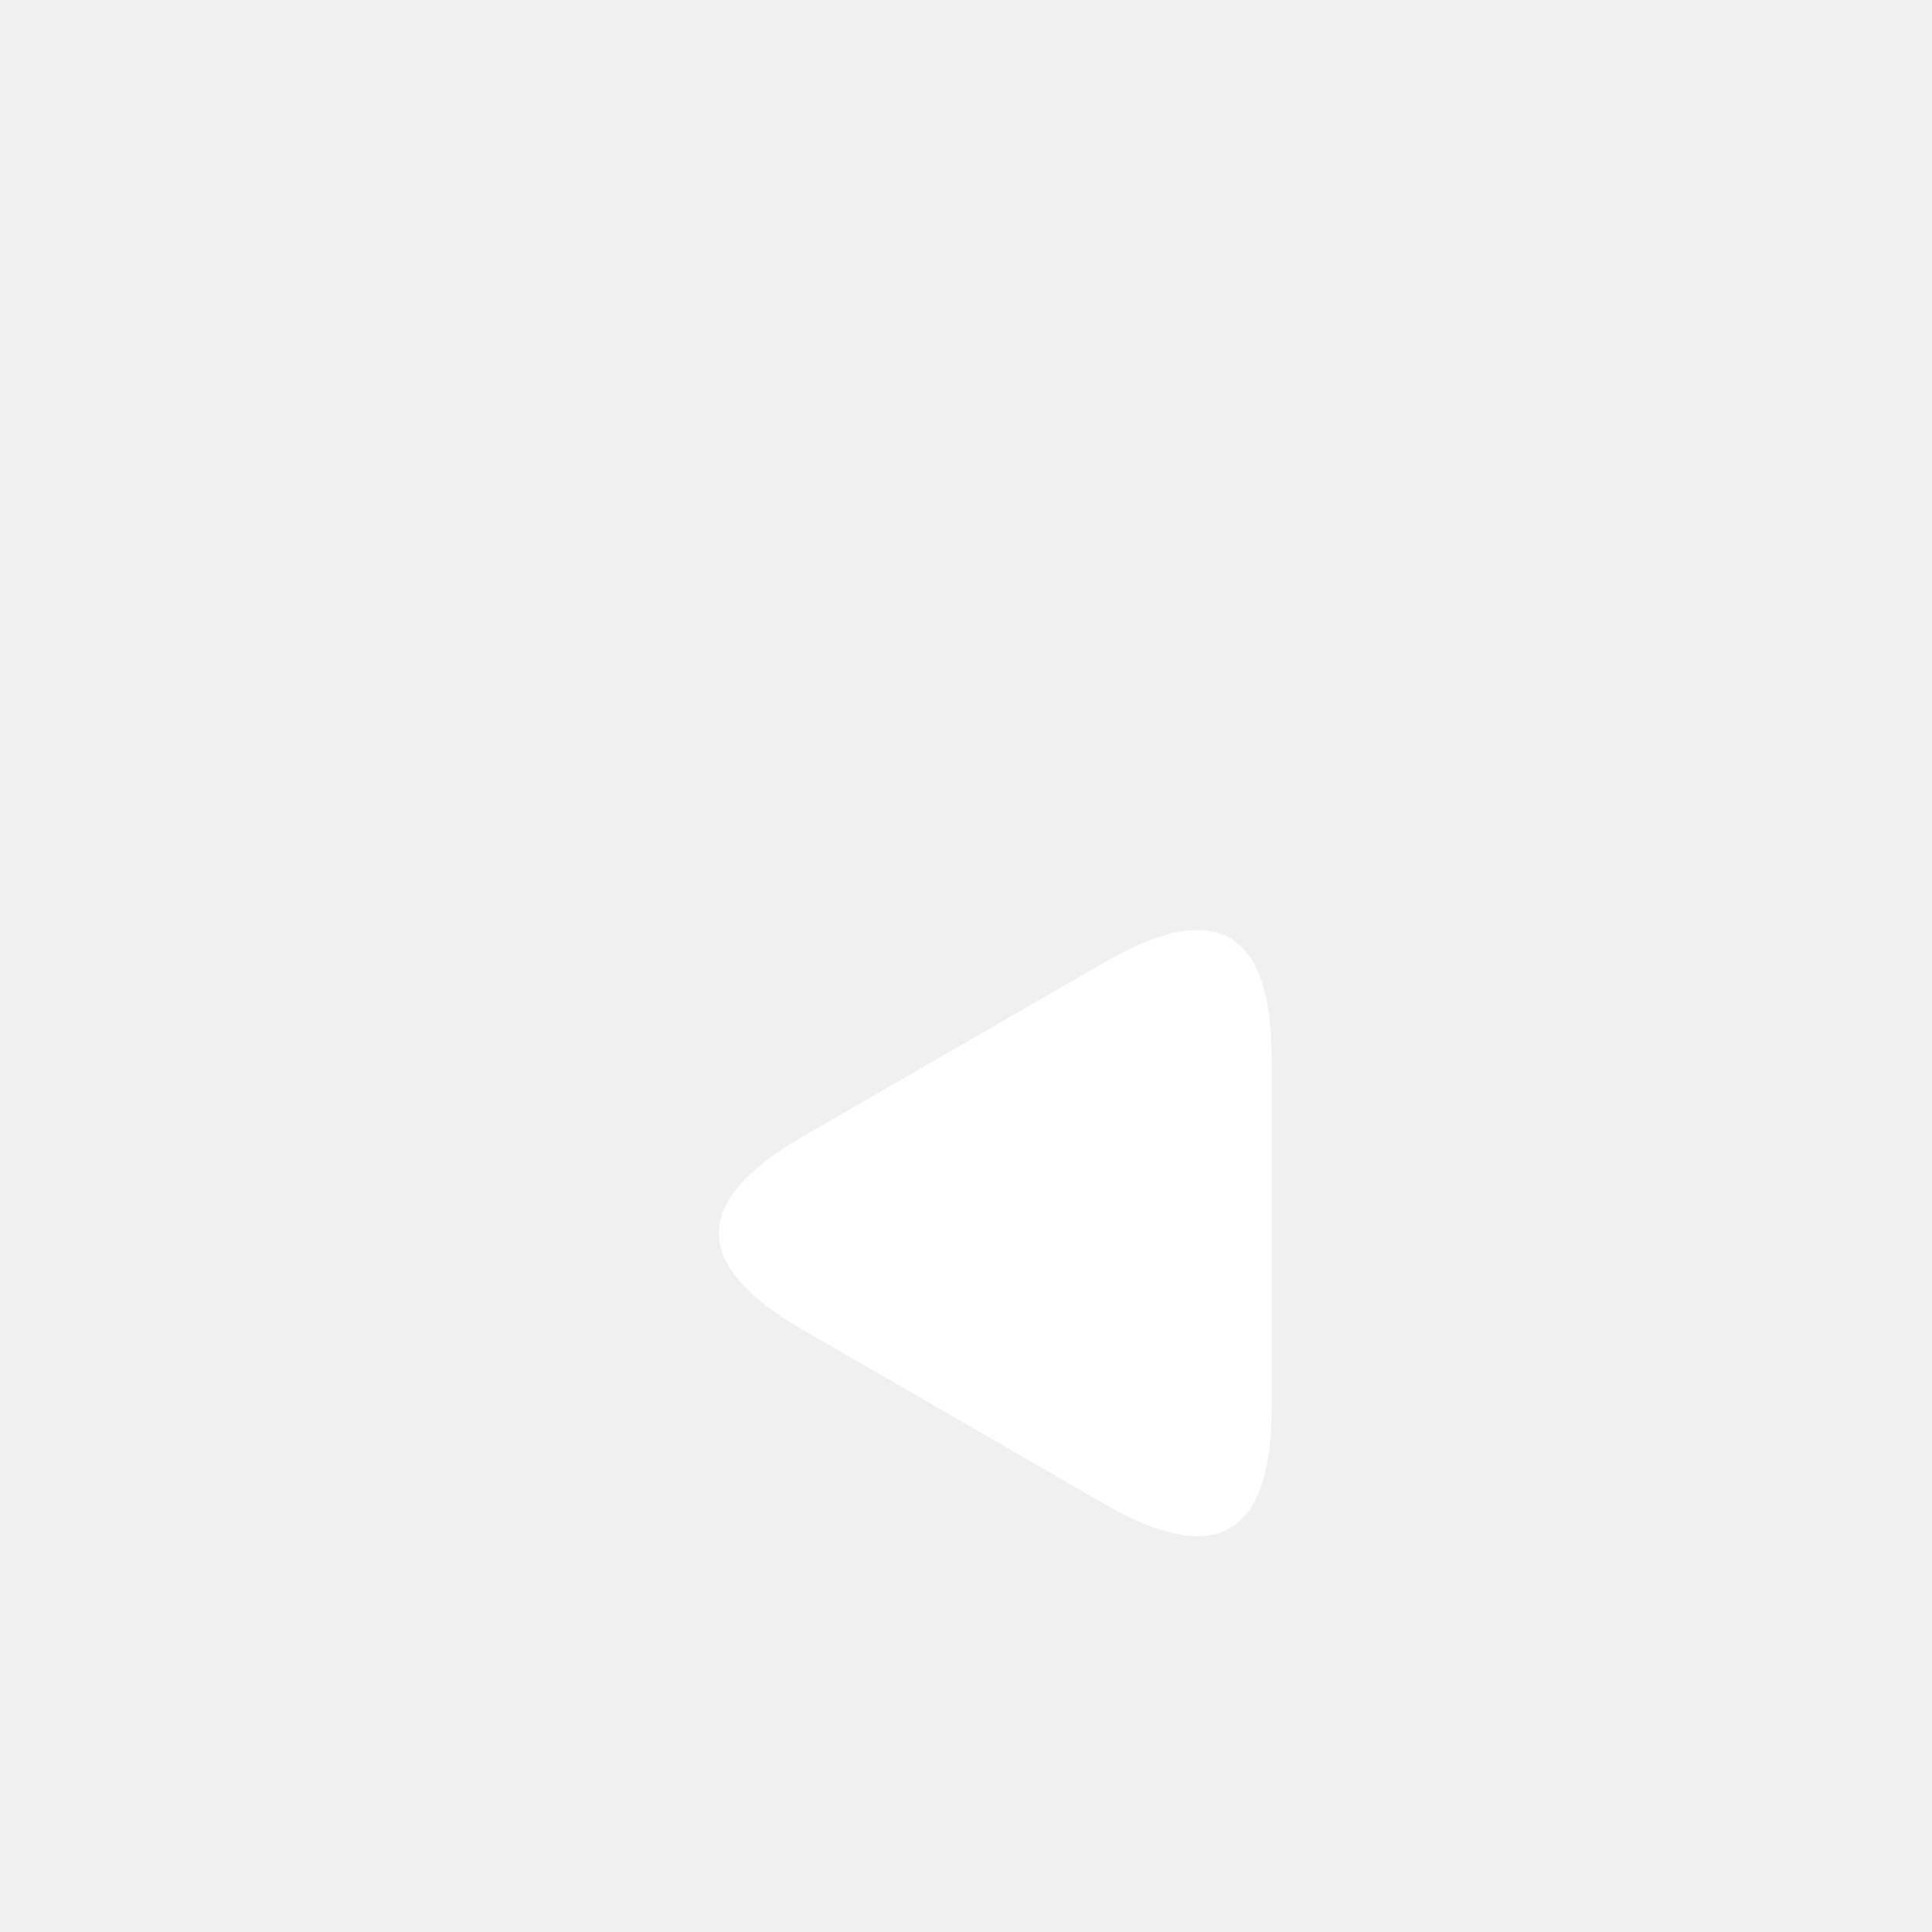
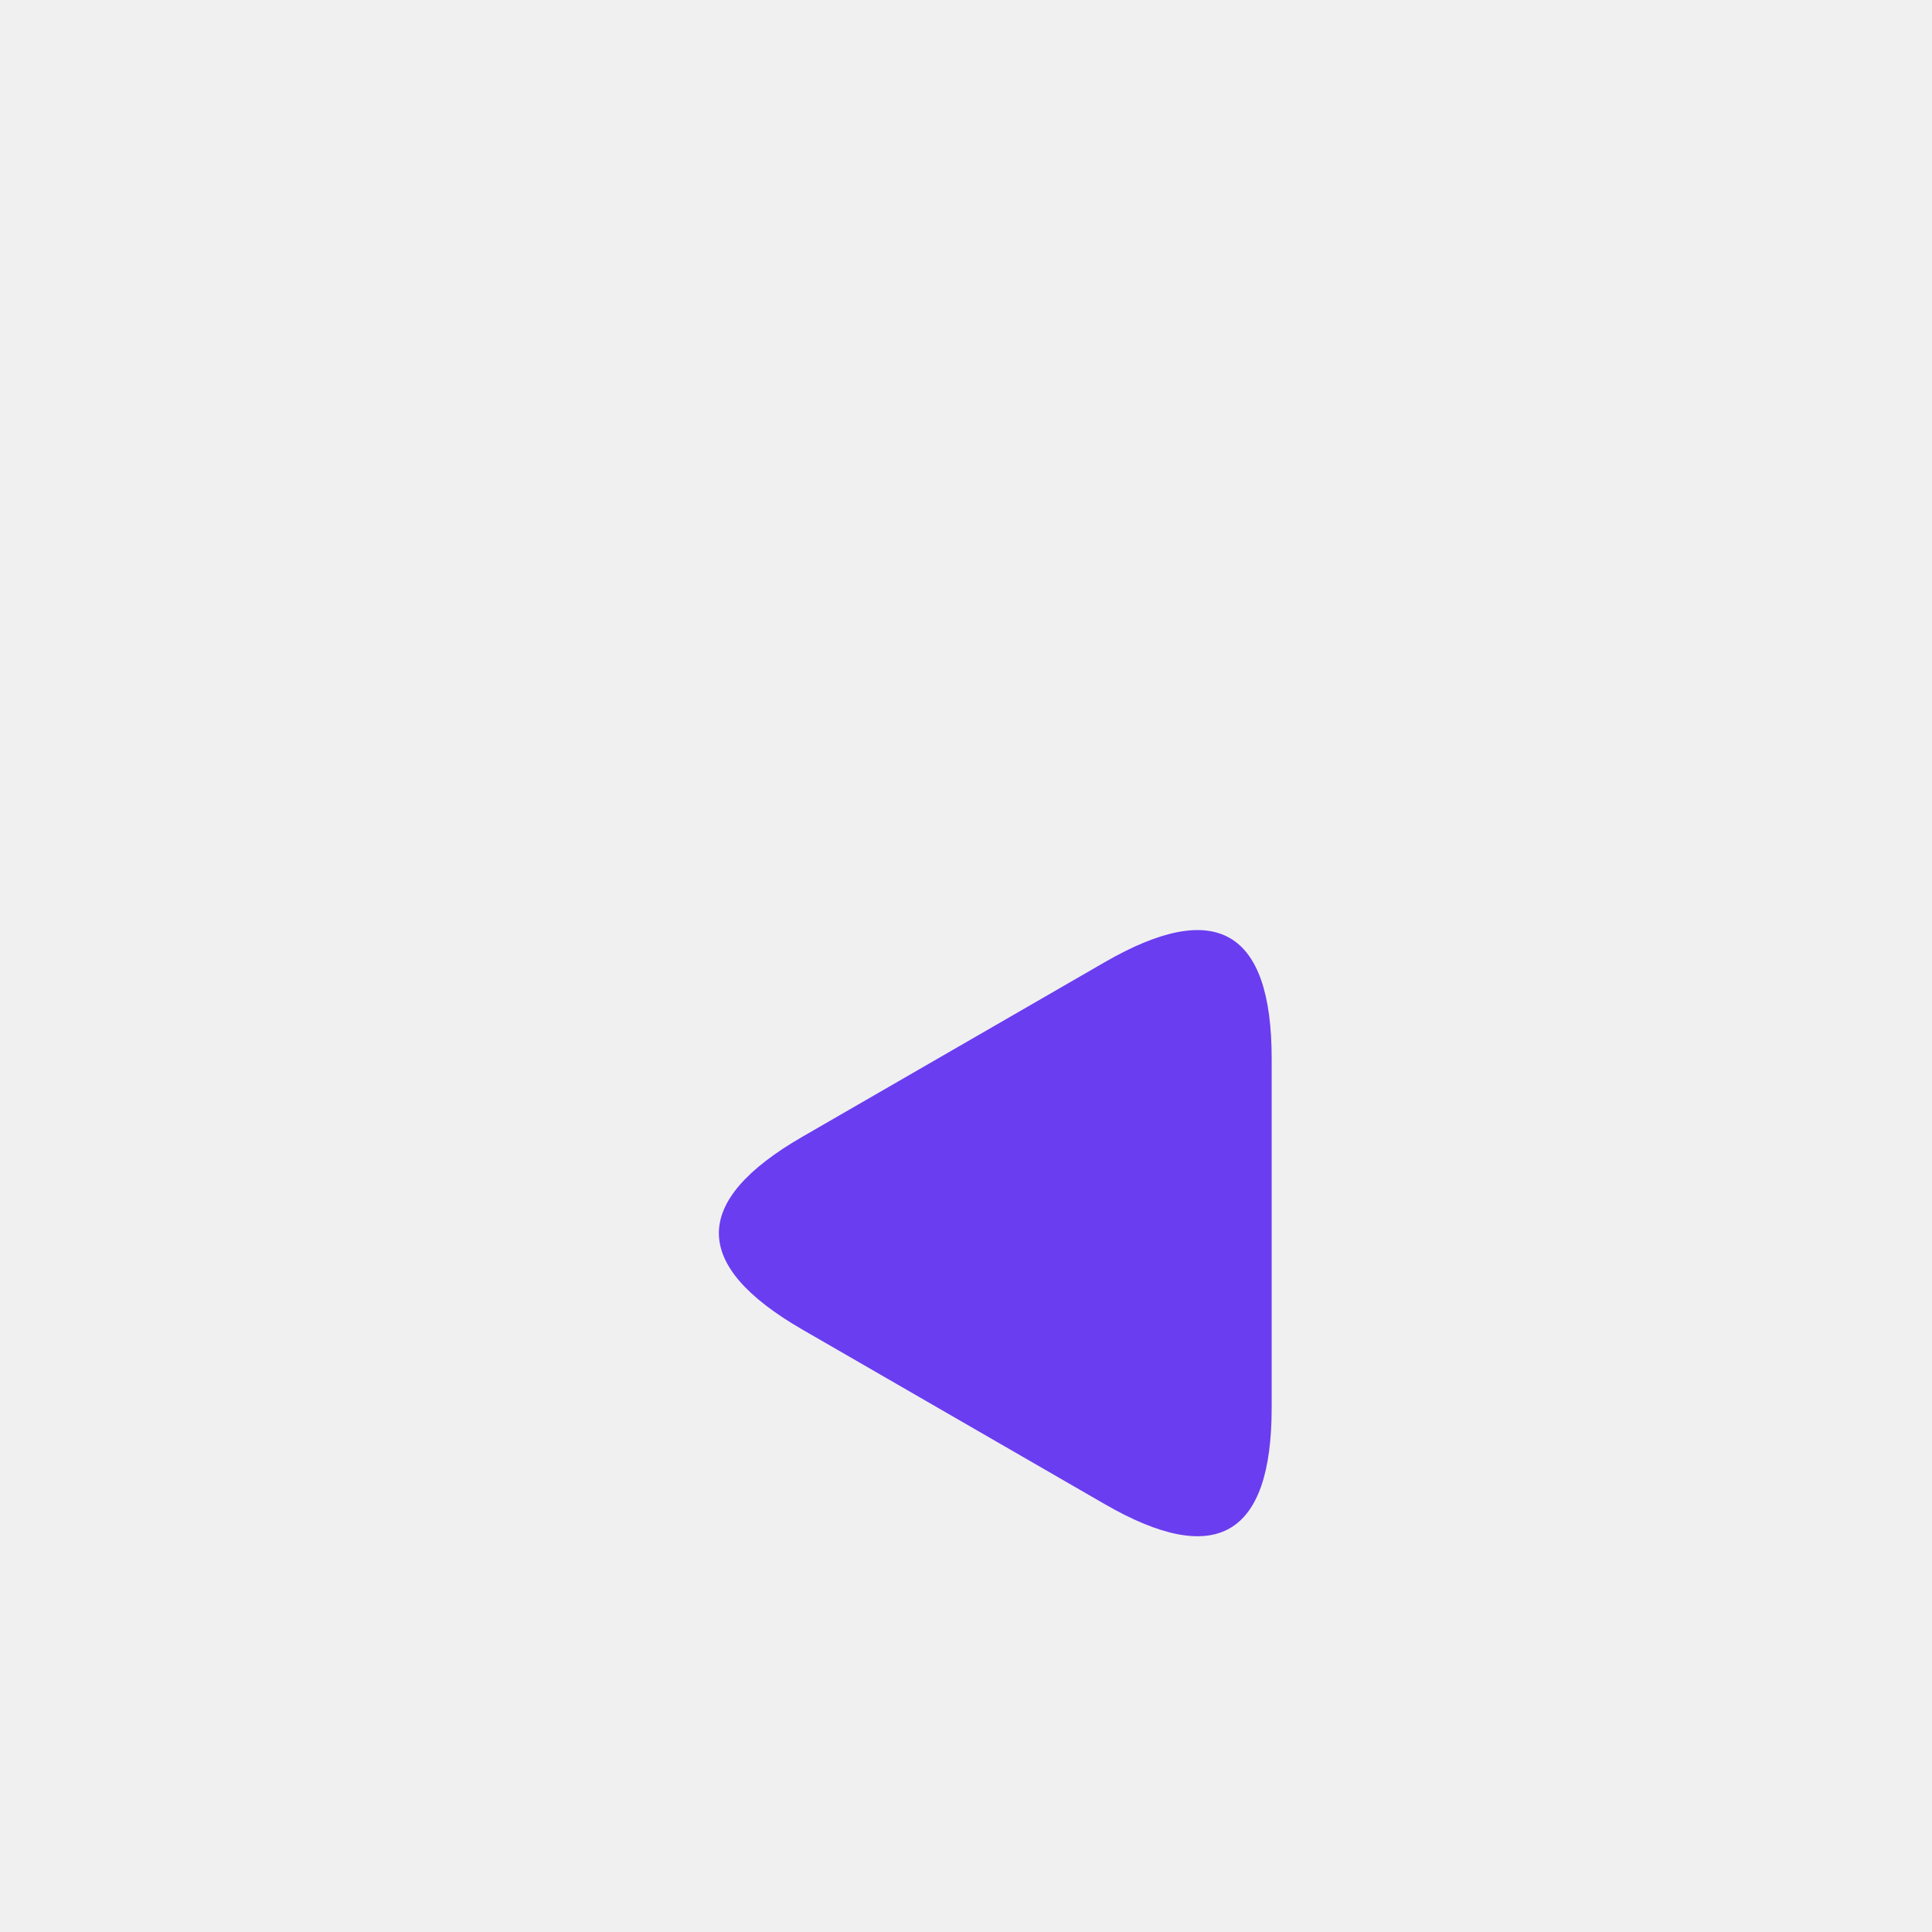
<svg xmlns="http://www.w3.org/2000/svg" width="1024" height="1024" viewBox="0 0 1024 1024">
  <g transform="translate(512 512) scale(1.18) translate(-512 -512)">
    <g transform="rotate(180 512 512)">
-       <path d="M374.7 313.6 Q374.7 227.0 449.7 270.3 L585.5 348.7 Q660.5 392.0 585.5 435.3 L449.7 513.7 Q374.7 557.0 374.7 470.4 Z" fill="#FFFFFF" />
+       <path d="M374.7 313.6 Q374.7 227.0 449.7 270.3 L585.5 348.7 Q660.5 392.0 585.5 435.3 L449.7 513.7 Q374.7 557.0 374.7 470.4 Z" fill="#6A3DF0" />
    </g>
  </g>
</svg>
